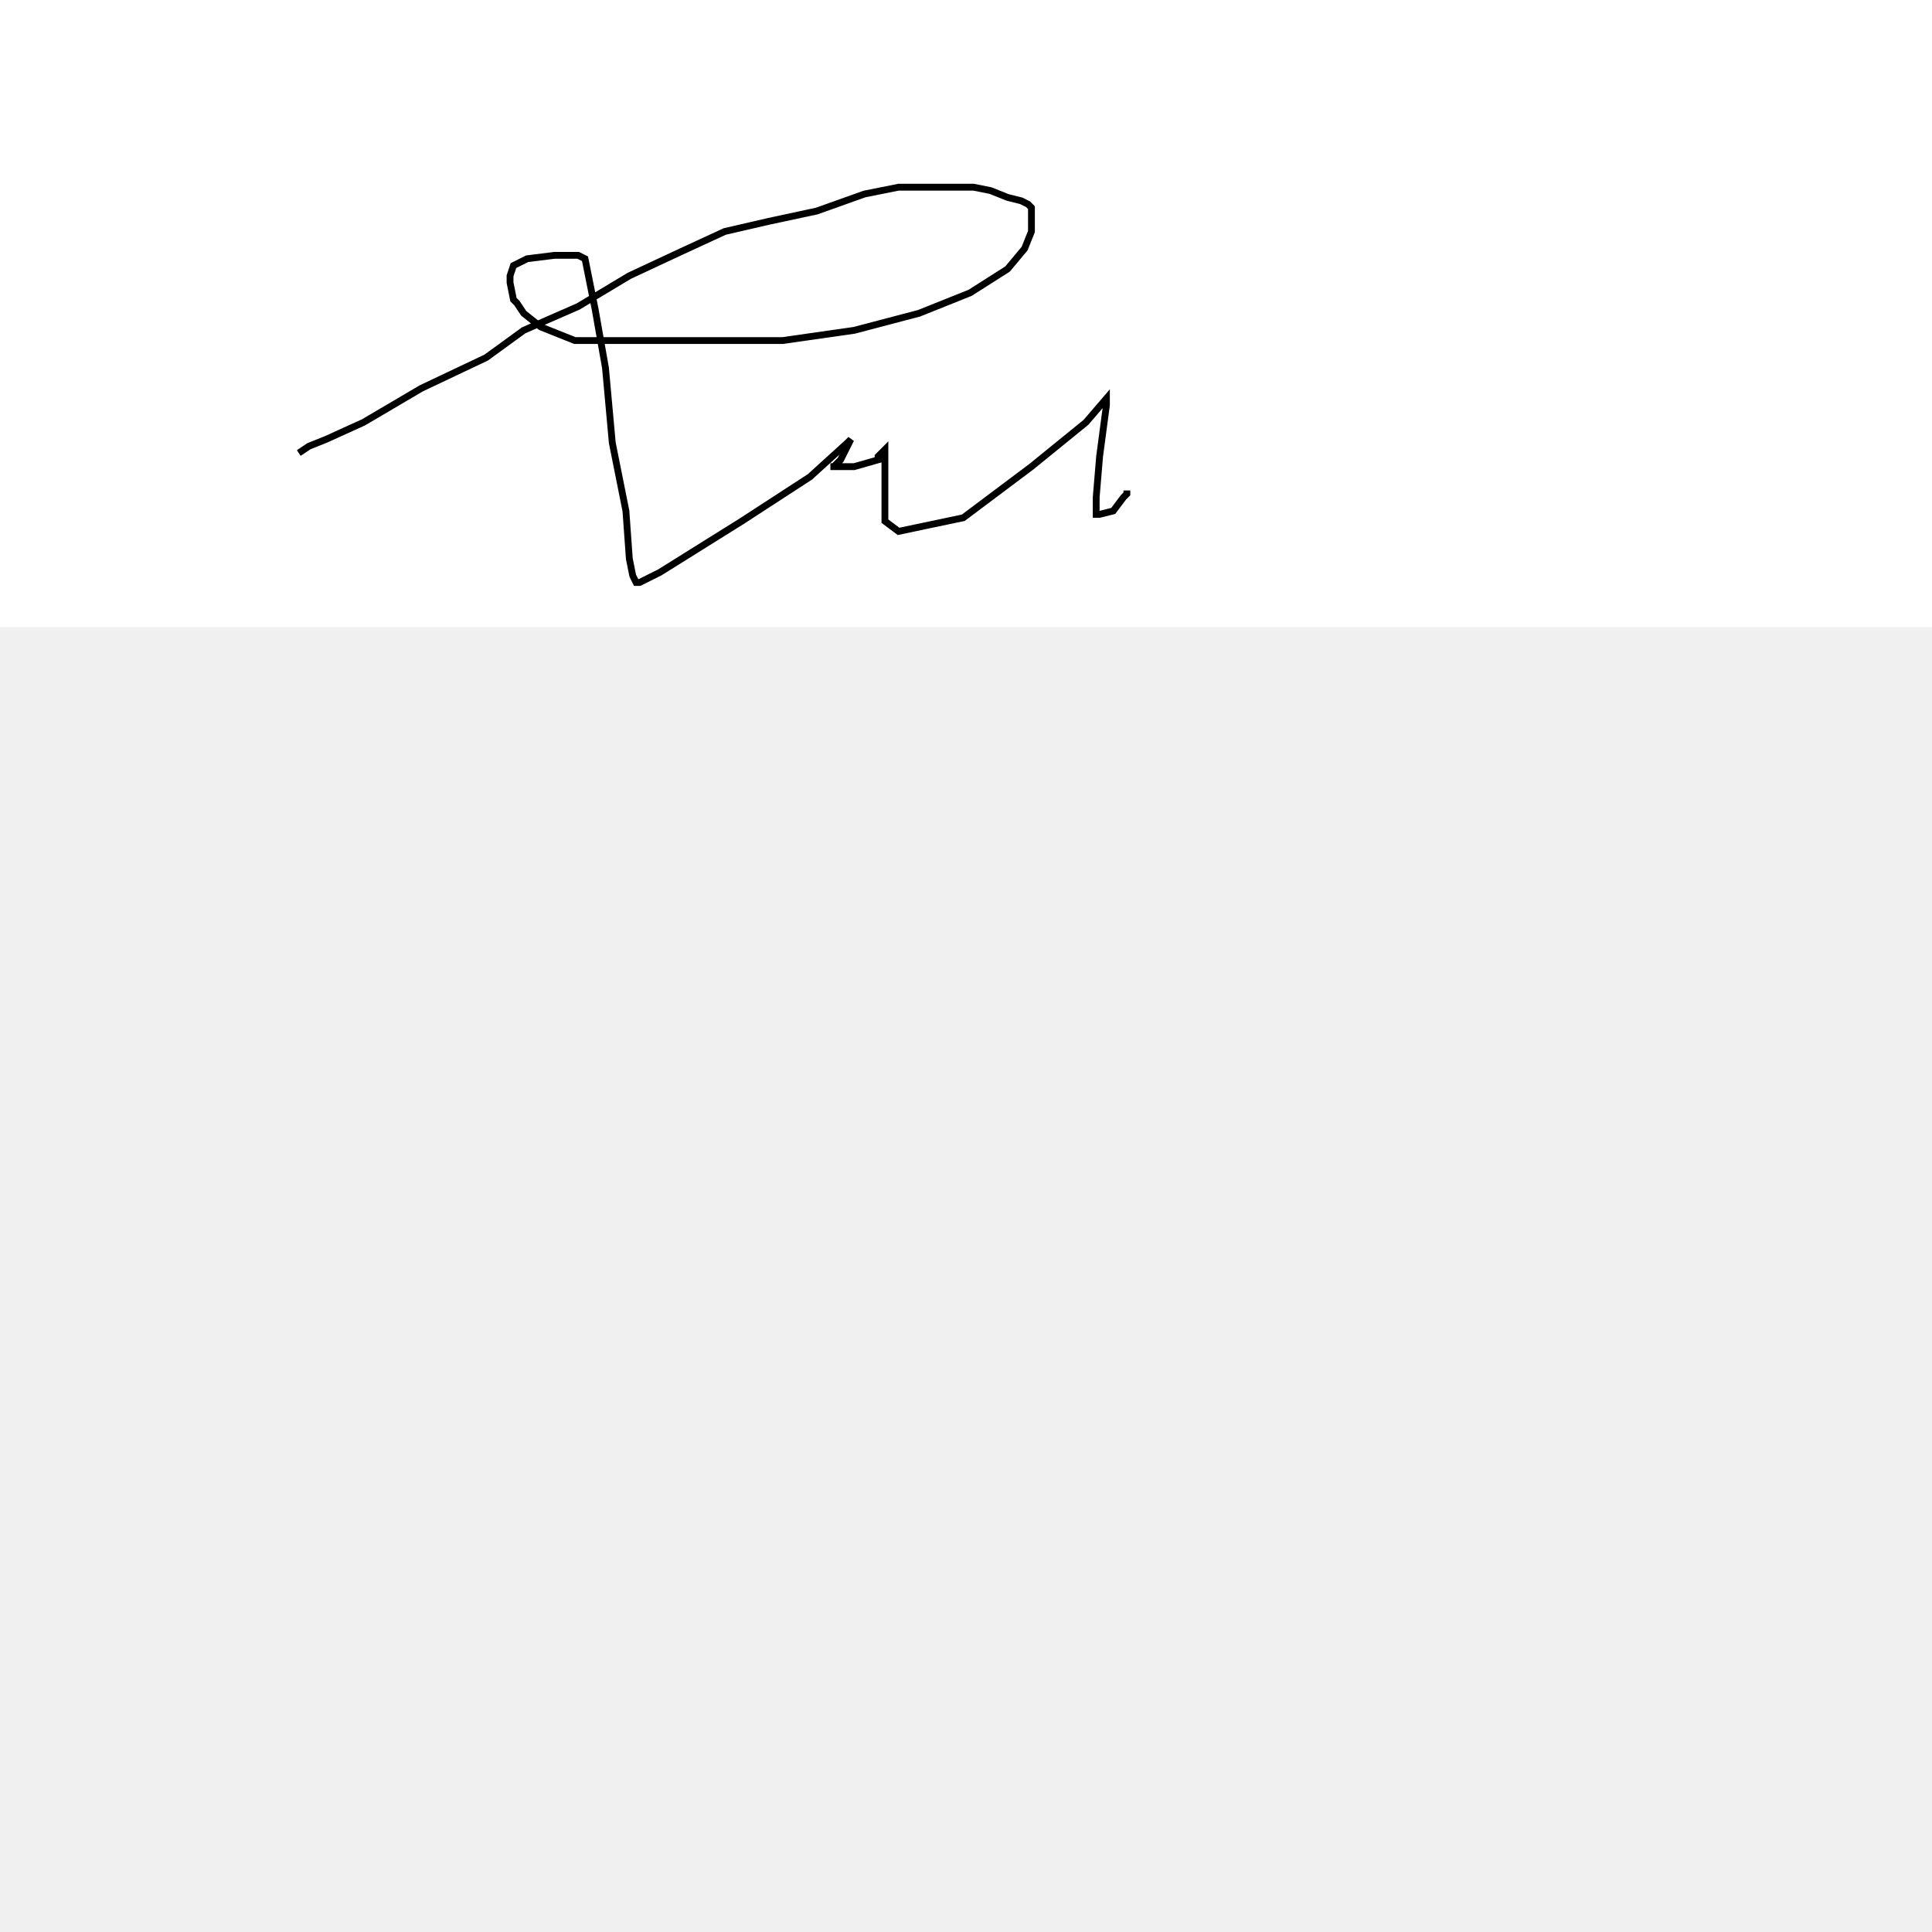
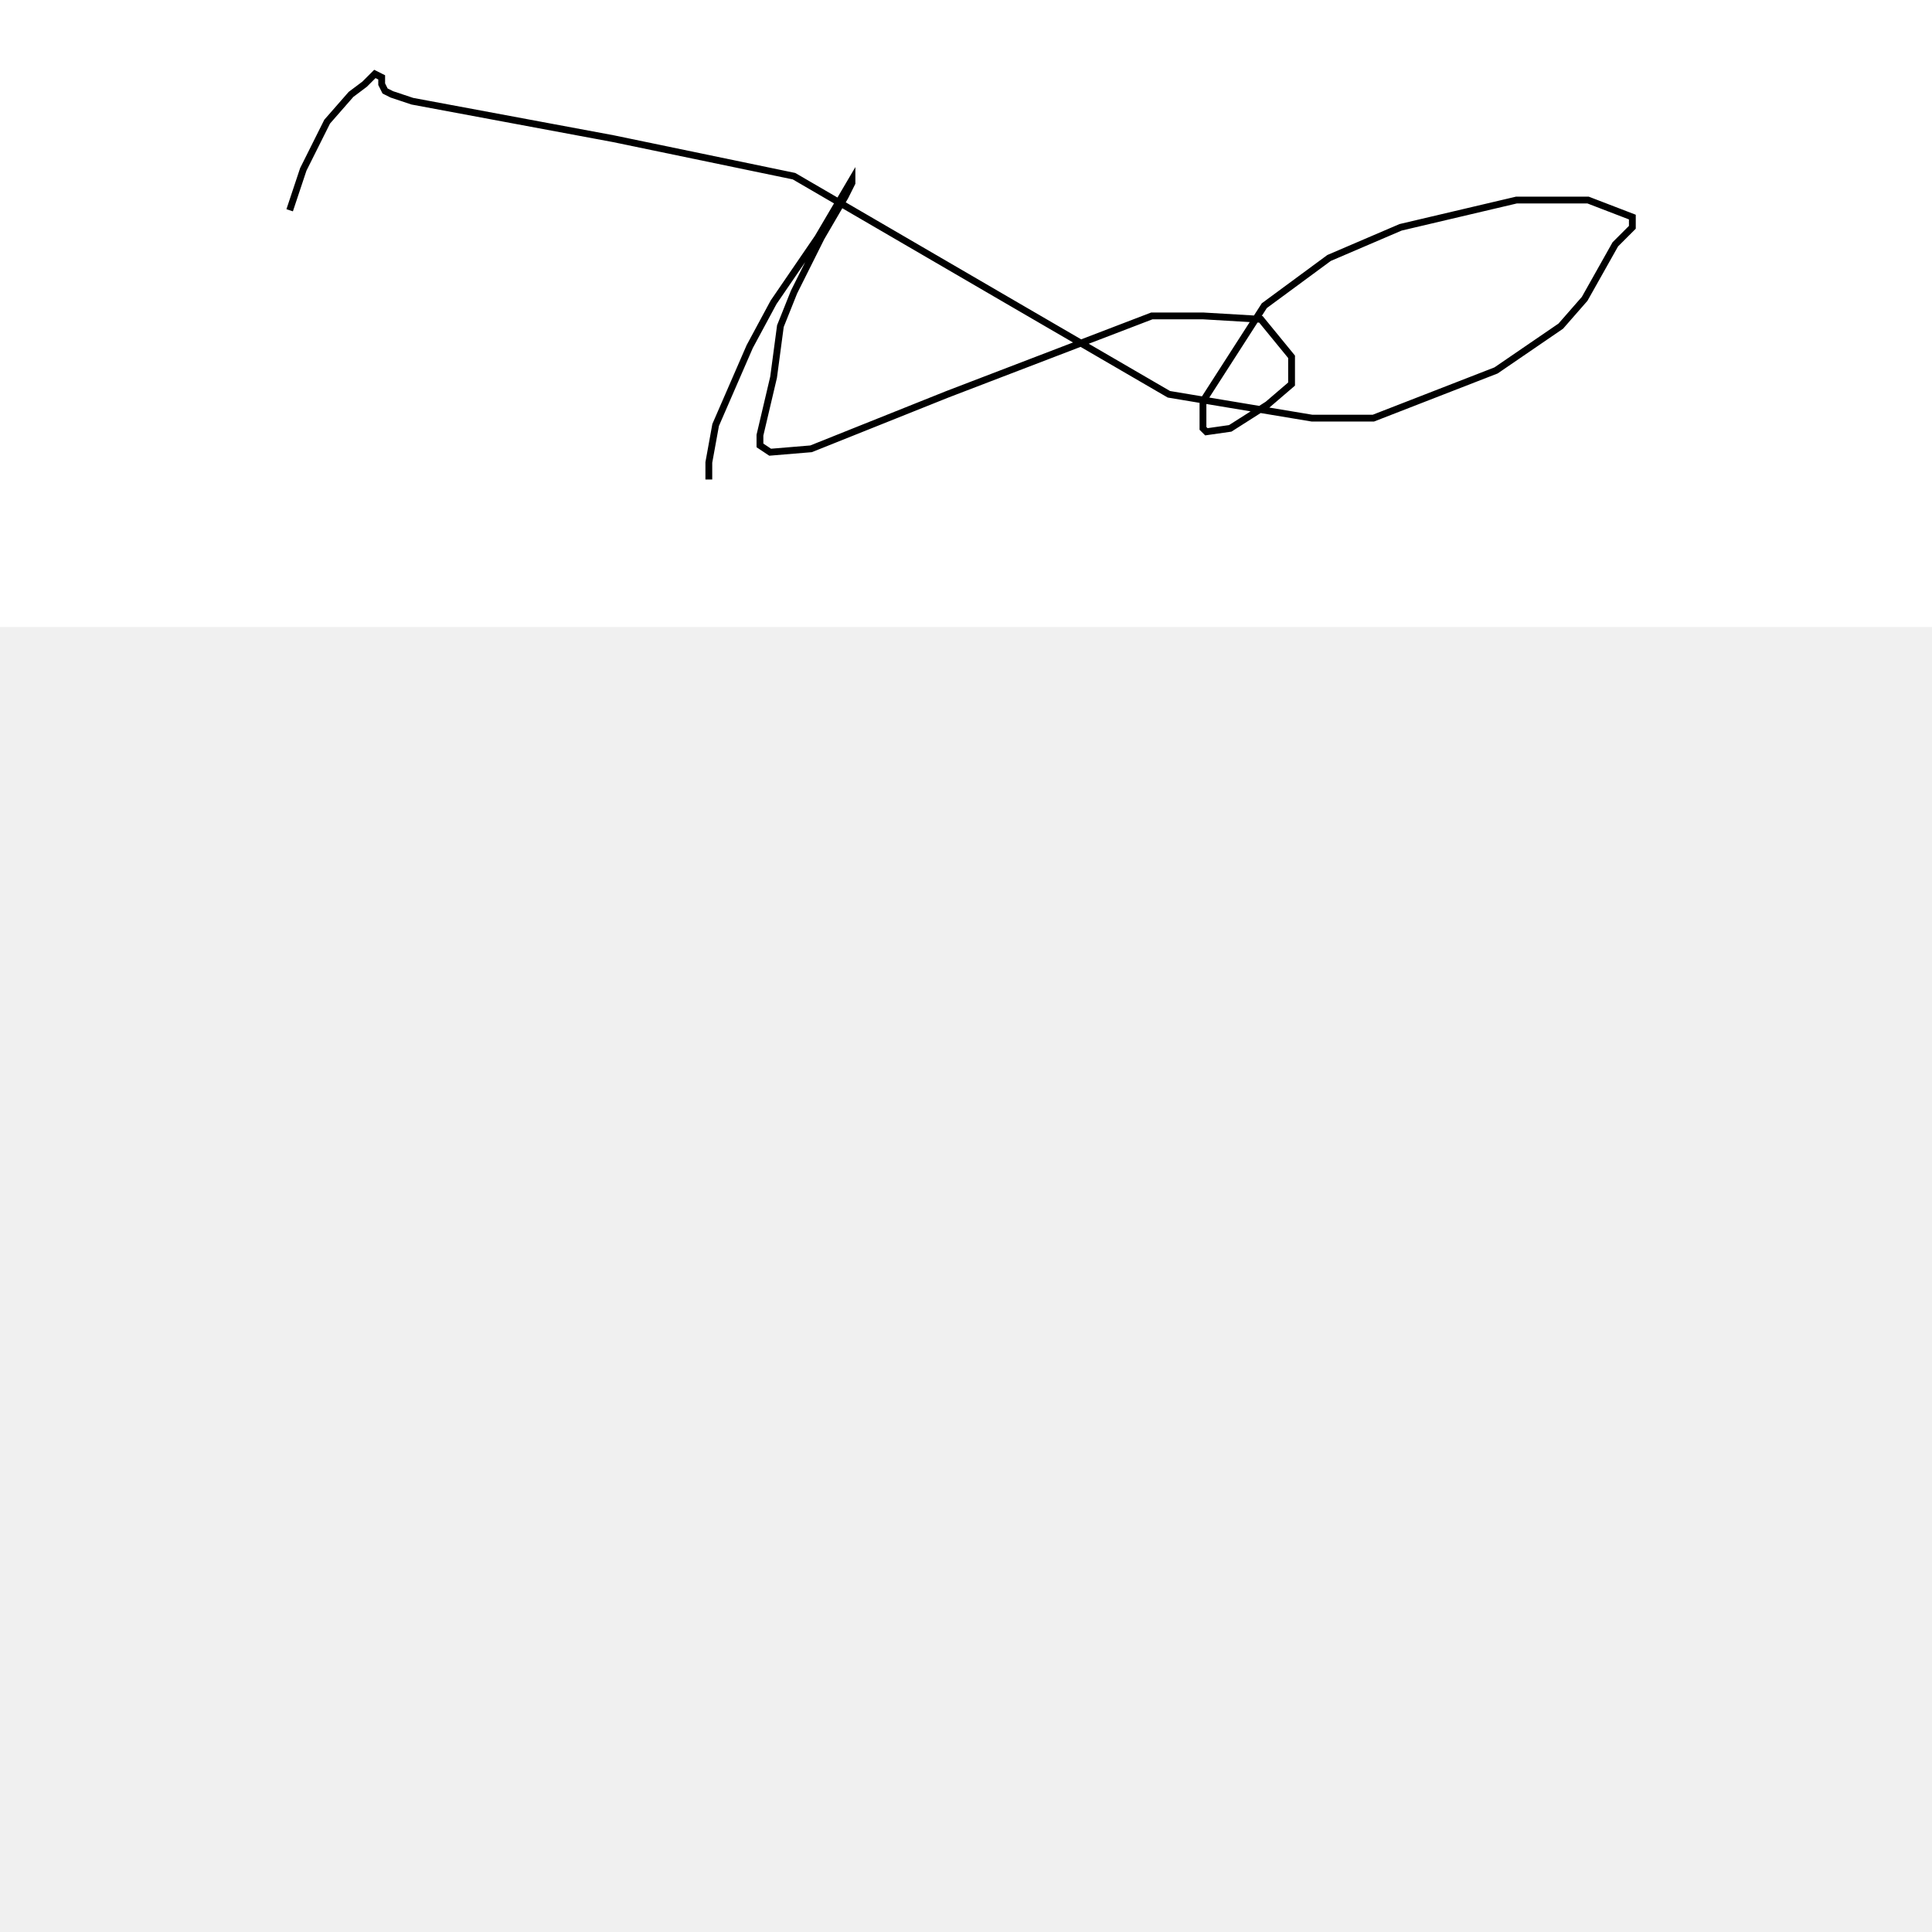
<svg xmlns="http://www.w3.org/2000/svg" width="15cm" height="15cm">
  <g fill="#fff">
    <rect x="0" y="0" width="720" height="184" />
    <g fill="none" stroke="#000" stroke-width="2">
-       <polyline points="87.67,132.93 90.67,130.93 95.67,128.93 106.67,123.93 123.67,113.93 142.67,104.93 153.67,96.93 169.67,89.93 184.67,80.93 199.67,73.93 212.67,67.93 225.67,64.93 239.67,61.93 253.67,56.93 263.67,54.93 267.67,54.93 274.67,54.93 277.67,54.93 279.67,54.93 283.67,54.93 285.67,54.93 290.67,55.93 295.67,57.93 299.67,58.93 301.67,59.93 302.67,60.93 302.67,62.93 302.67,67.93 300.67,72.93 295.67,78.93 284.67,85.93 269.67,91.93 250.67,96.93 229.67,99.93 213.67,99.93 195.67,99.93 178.67,99.93 168.67,99.93 158.67,95.93 153.67,91.93 151.67,88.93 150.67,87.93 149.67,82.93 149.67,80.93 150.67,77.93 154.67,75.93 162.67,74.93 167.67,74.93 169.67,74.93 171.67,75.93 174.67,90.93 177.67,107.93 179.67,129.93 183.67,149.93 184.67,163.93 185.67,168.93 186.67,170.93 187.67,170.93 193.67,167.93 209.67,157.93 217.67,152.93 237.67,139.93 248.67,129.93 249.67,128.93 248.67,130.93 246.67,134.93 244.67,136.93 243.67,136.93 244.67,136.93 250.67,136.93 257.67,134.93 257.67,133.93 259.67,131.93 259.67,132.93 259.67,141.93 259.67,147.93 259.67,152.93 263.67,155.93 282.67,151.93 302.67,136.93 318.67,123.93 324.67,116.93 324.67,118.93 322.67,133.93 321.67,145.93 321.67,150.93 322.67,150.93 326.67,149.93 329.67,145.93 330.67,144.93 330.67,143.93" />
+       <polyline points="208,140.7 208,139.7 208,135.7 210,124.7 220,101.7 227,88.7 240,69.7 250,52.7 250,53.7 248,57.7 241,69.7 233,85.7 229,95.7 227,110.7 223,127.7 223,130.7 226,132.7 238,131.7 253,125.7 278,115.7 338,92.7 353,92.7 370,93.7 379,104.7 379,112.7 372,118.7 361,125.7 354,126.7 353,125.7 353,124.7 353,117.7 371,89.7 390,75.7 411,66.7 445,58.7 466,58.7 479,63.7 479,66.7 474,71.7 465,87.7 458,95.7 439,108.7 403,122.7 385,122.7 343,115.7 300,90.7 233,51.7 180,40.7 121,29.7 115,27.7 113,26.7 112,24.7 112,23.7 112,22.7 110,21.7 107,24.7 103,27.7 96,35.7 89,49.7 85,61.7" />
    </g>
  </g>
</svg>
